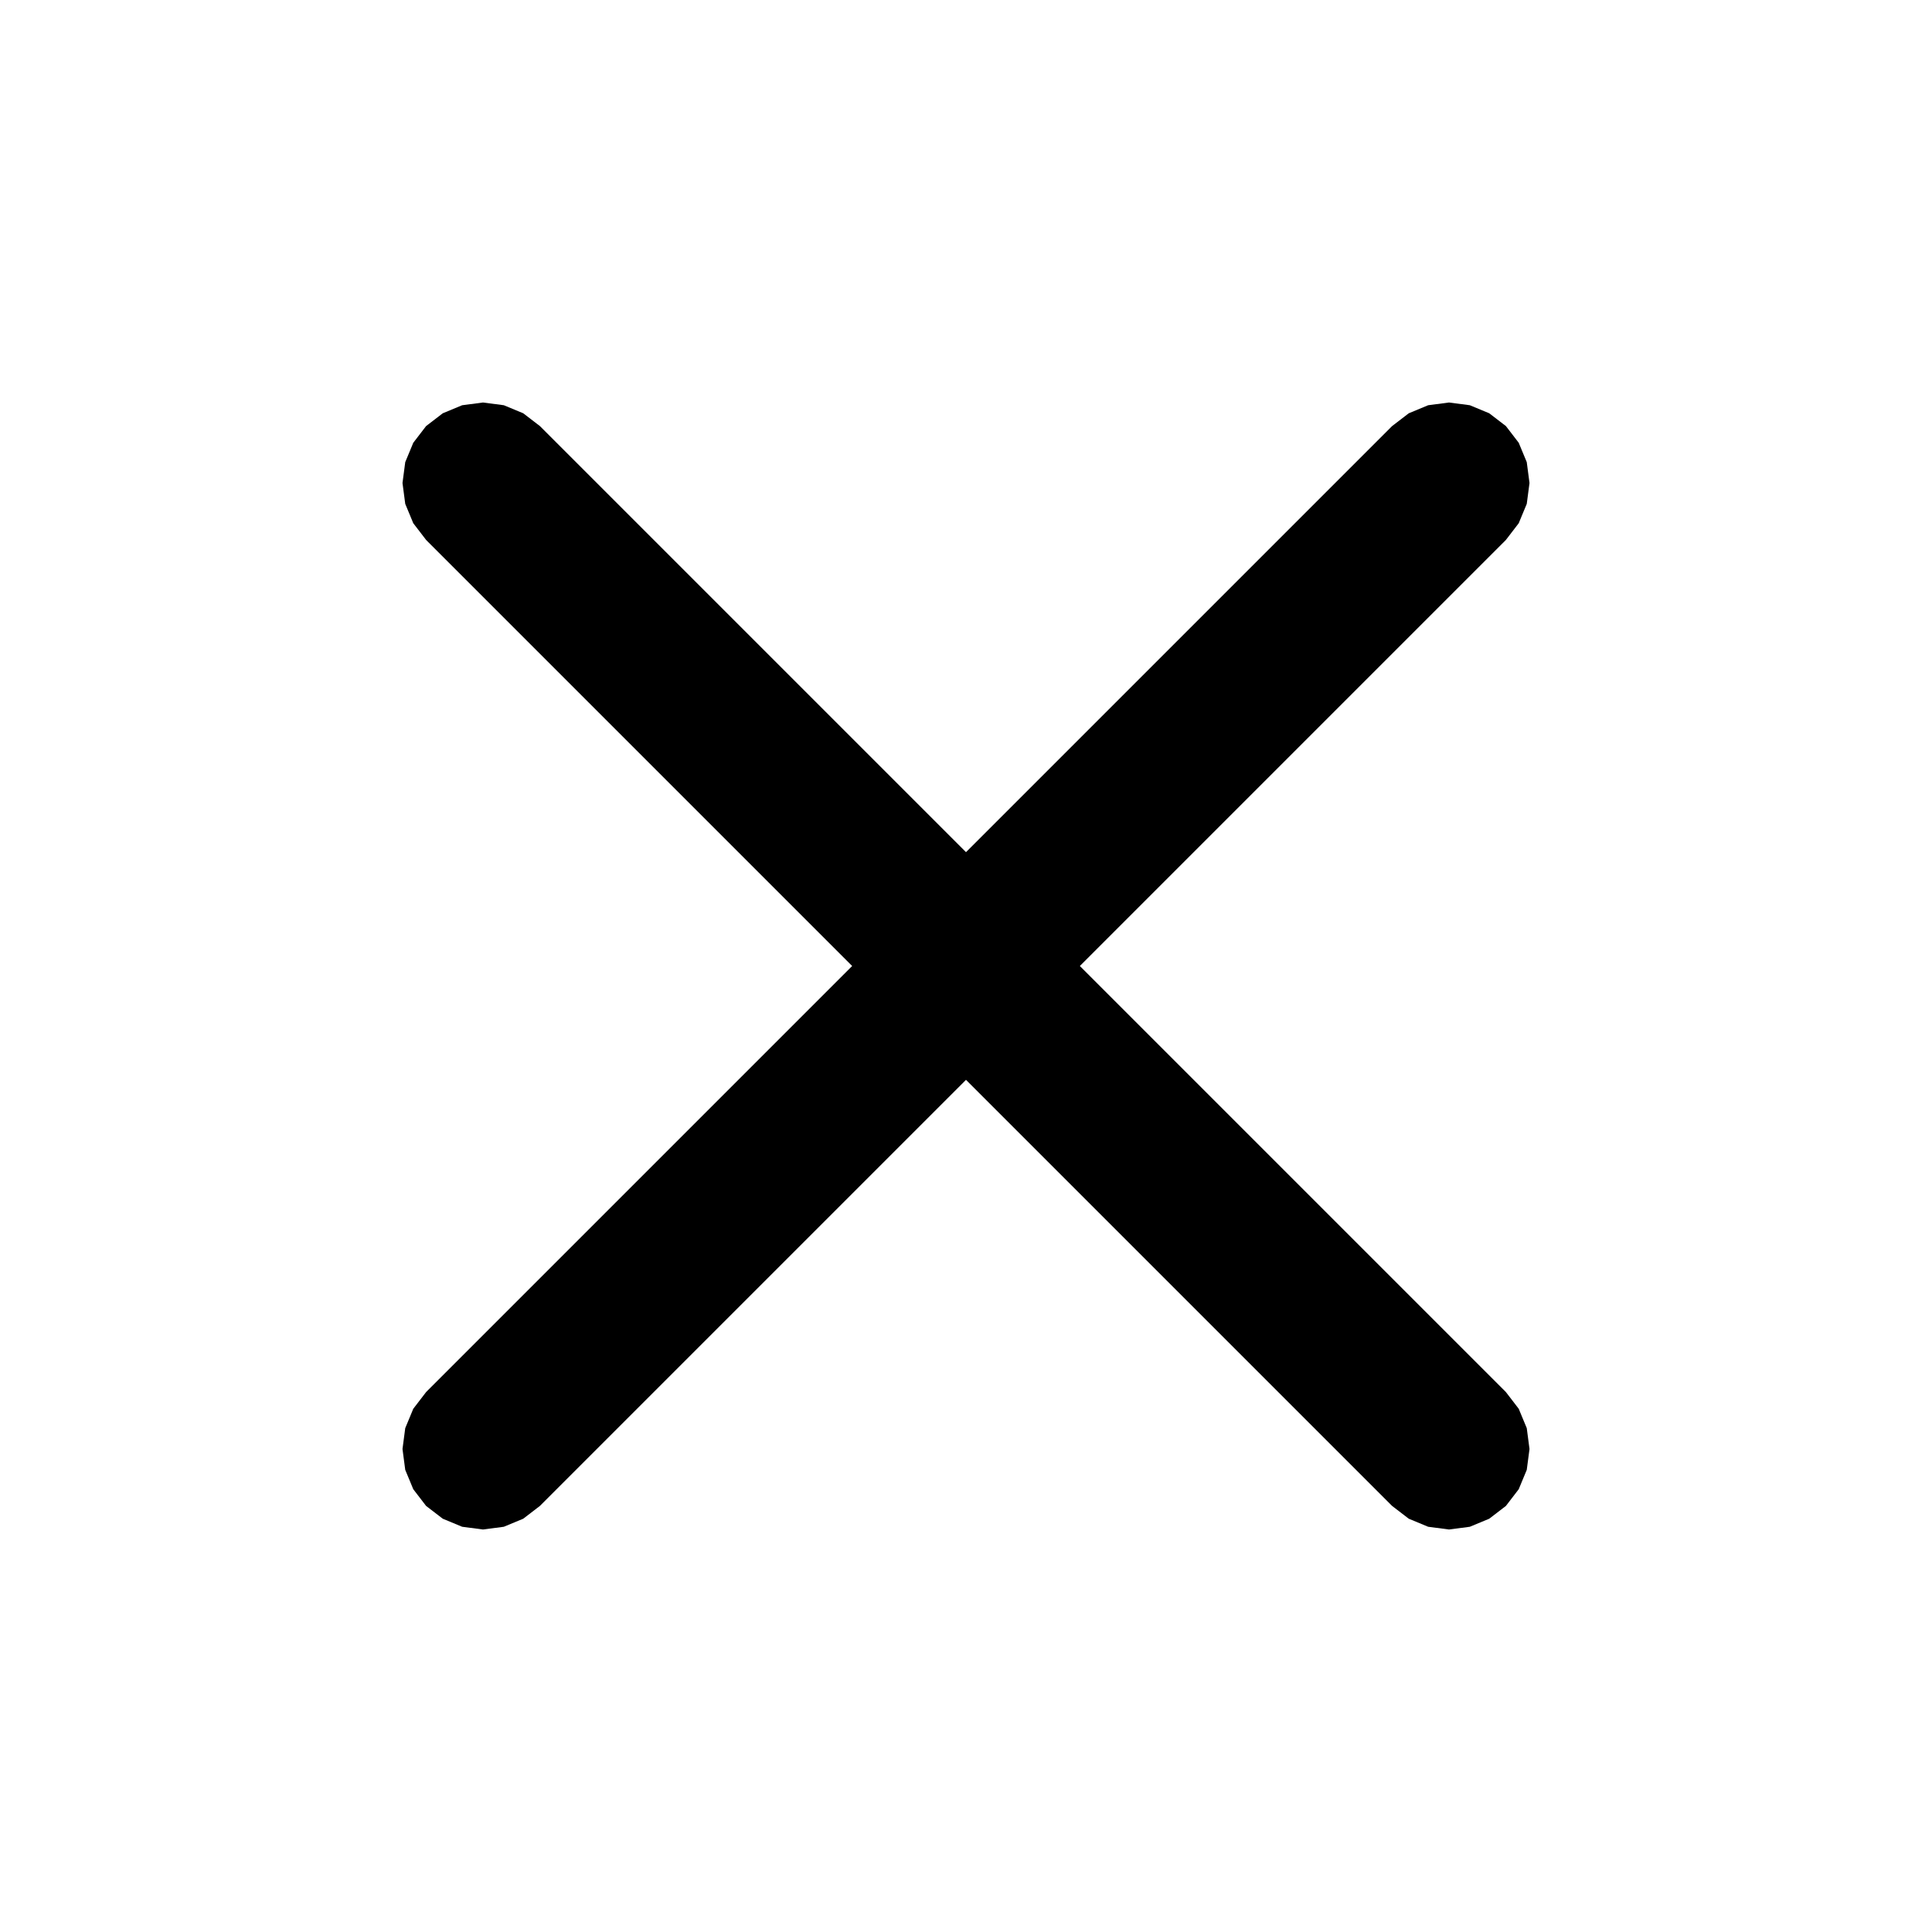
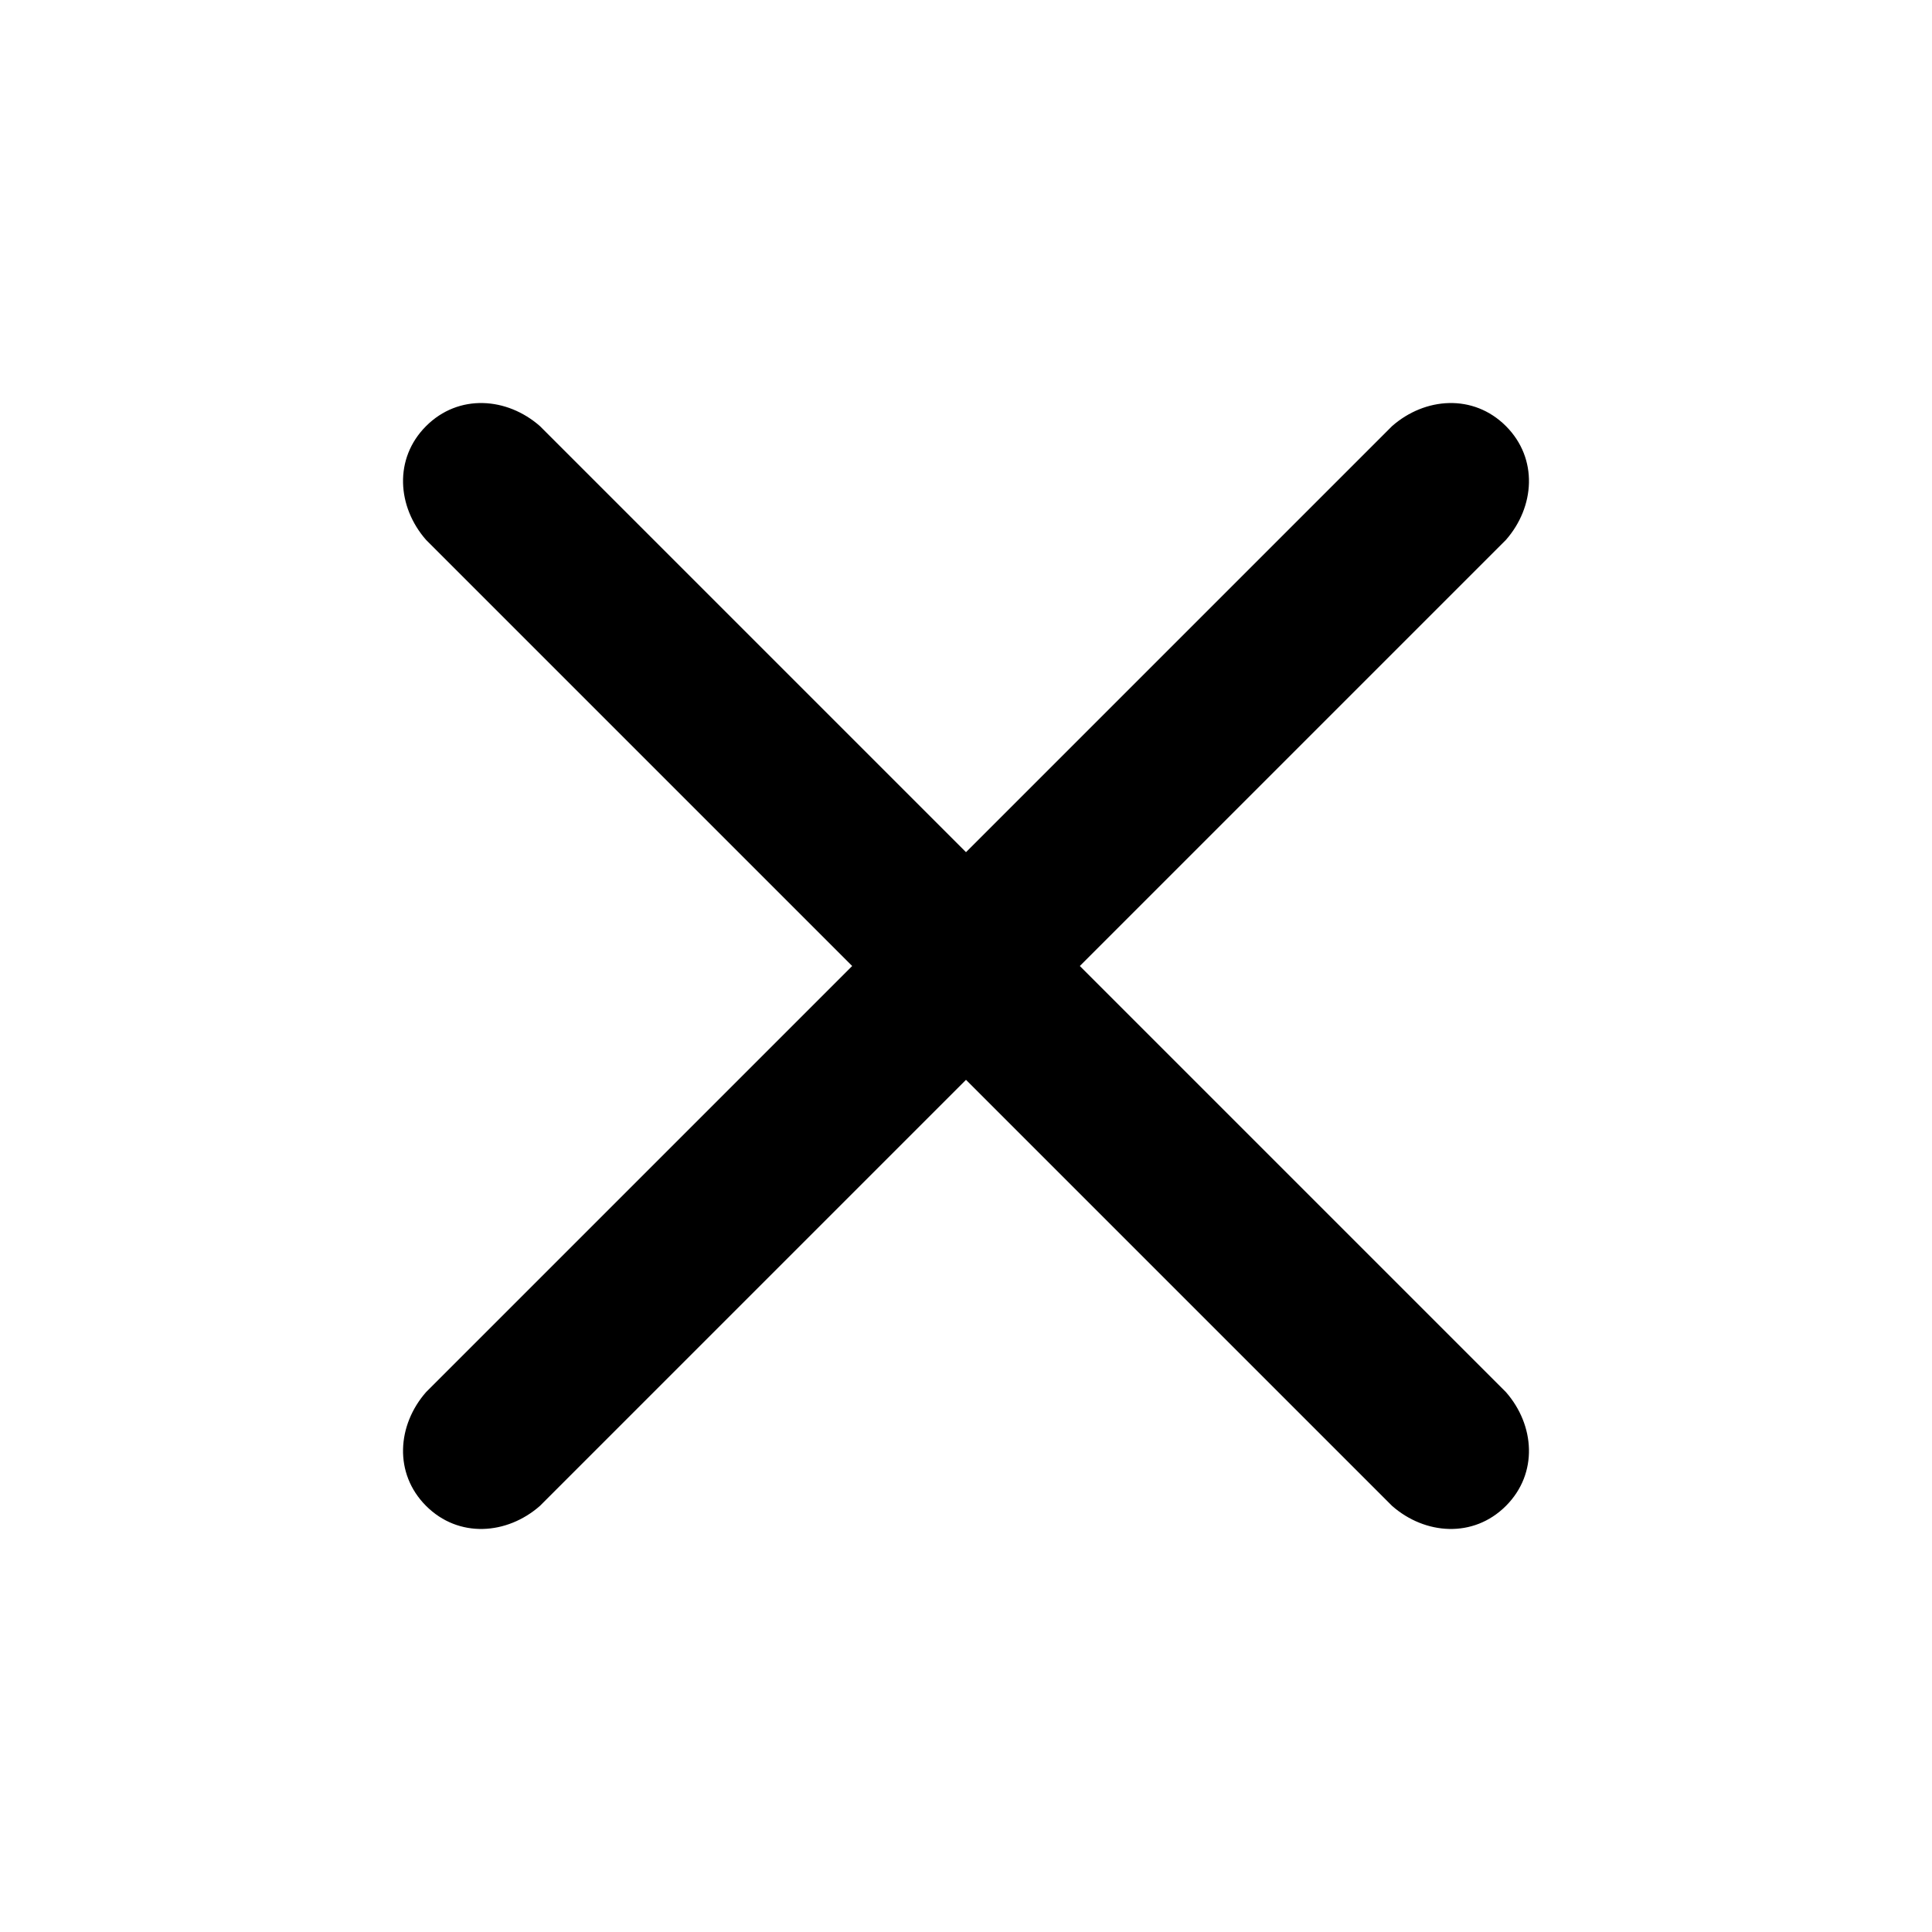
<svg xmlns="http://www.w3.org/2000/svg" width="24" height="24" viewBox="0 0 24 24" fill="currentColor">
-   <path d="     M18.259 5.034L18.5 5.134L18.707 5.293L18.866 5.5L18.966 5.741L19 6L18.966 6.259L18.866 6.5L18.707 6.707L13.414 12L18.707 17.293L18.866 17.5L18.966 17.741L19 18L18.966 18.259L18.866 18.5L18.707 18.707L18.5 18.866L18.259 18.966L18 19L17.741 18.966L17.5 18.866L17.293 18.707L12 13.414L6.707 18.707L6.5 18.866L6.259 18.966L6 19L5.741 18.966L5.5 18.866L5.293 18.707L5.134 18.5L5.034 18.259L5 18L5.034 17.741L5.134 17.5L5.293 17.293L10.586 12L5.293 6.707L5.134 6.5L5.034 6.259L5 6L5.034 5.741L5.134 5.5L5.293 5.293L5.5 5.134L5.741 5.034L6 5L6.259 5.034L6.5 5.134L6.707 5.293L12 10.586L17.293 5.293L17.5 5.134L17.741 5.034L18 5Z" />
+   <path d="     M13.414 12L18.707 17.293C19.066 17.702 19.111 18.303 18.707 18.707C18.303 19.111 17.702 19.066 17.293 18.707L12 13.414L6.707 18.707C6.298 19.066 5.697 19.111 5.293 18.707C4.889 18.303 4.934 17.702 5.293 17.293L10.586 12L5.293 6.707C4.934 6.298 4.889 5.697 5.293 5.293C5.697 4.889 6.298 4.934 6.707 5.293L12 10.586L17.293 5.293C17.702 4.934 18.303 4.889 18.707 5.293C19.111 5.697 19.066 6.298 18.707 6.707Z" />
</svg>
